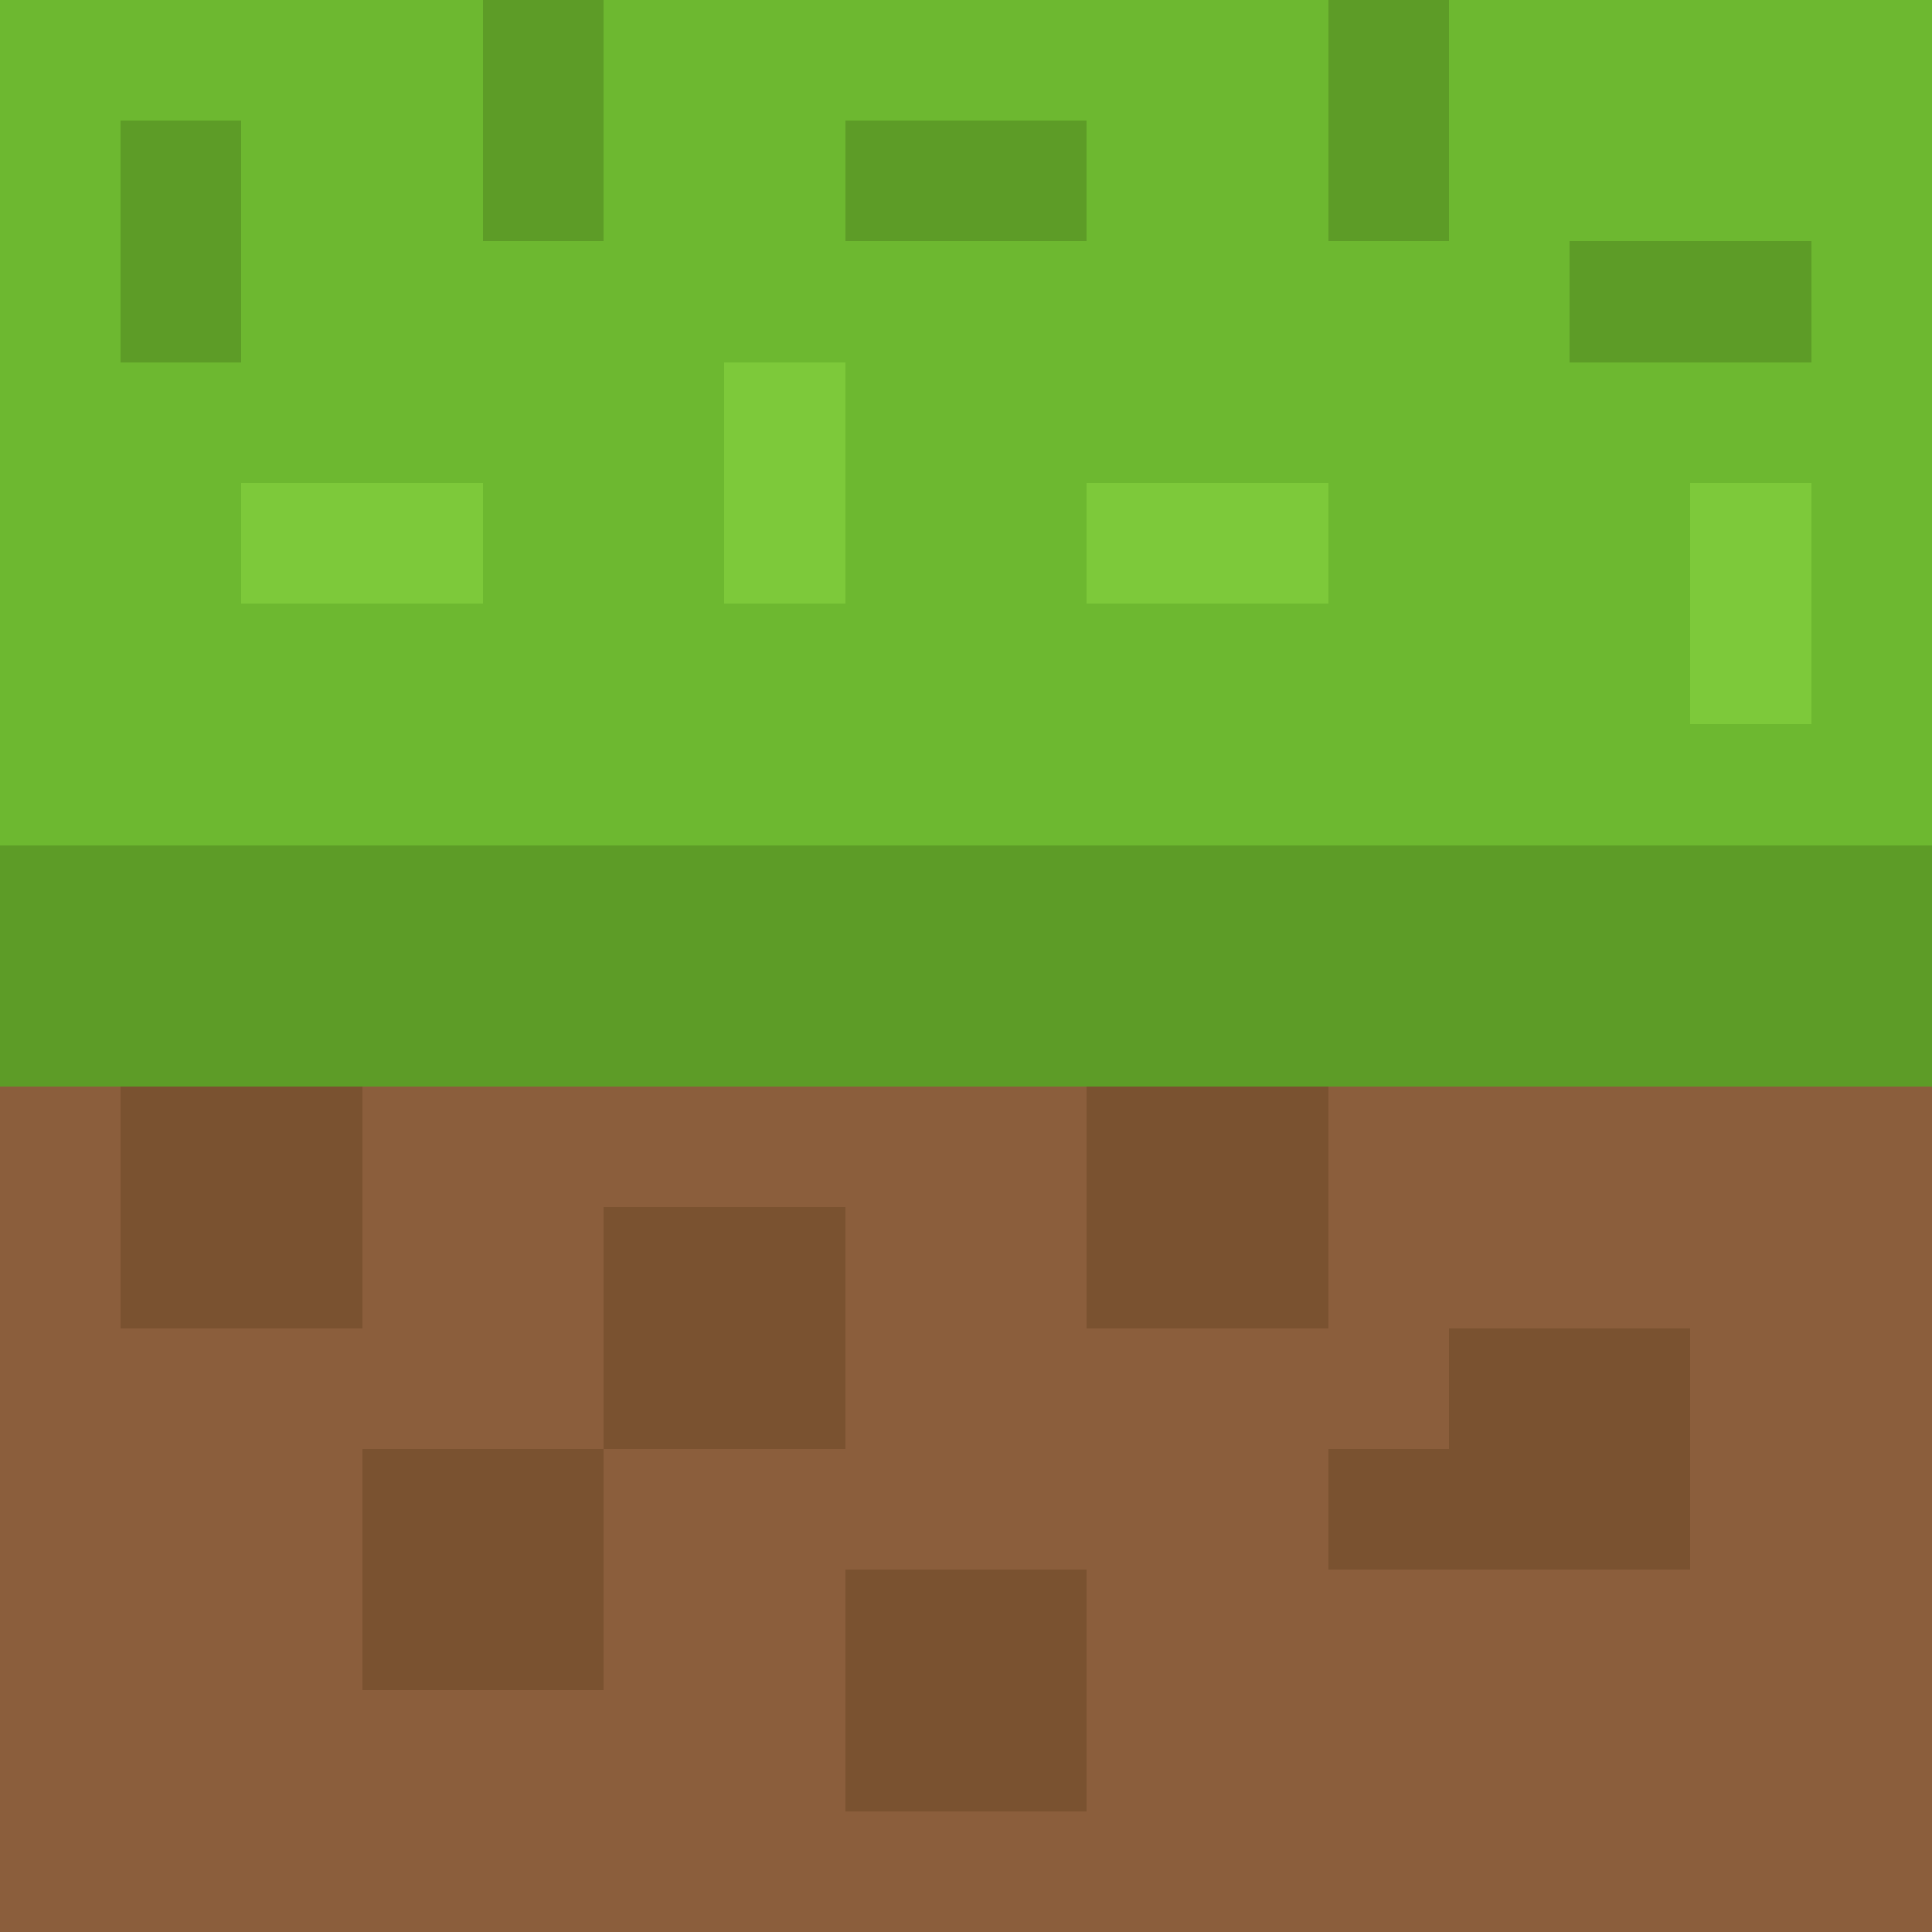
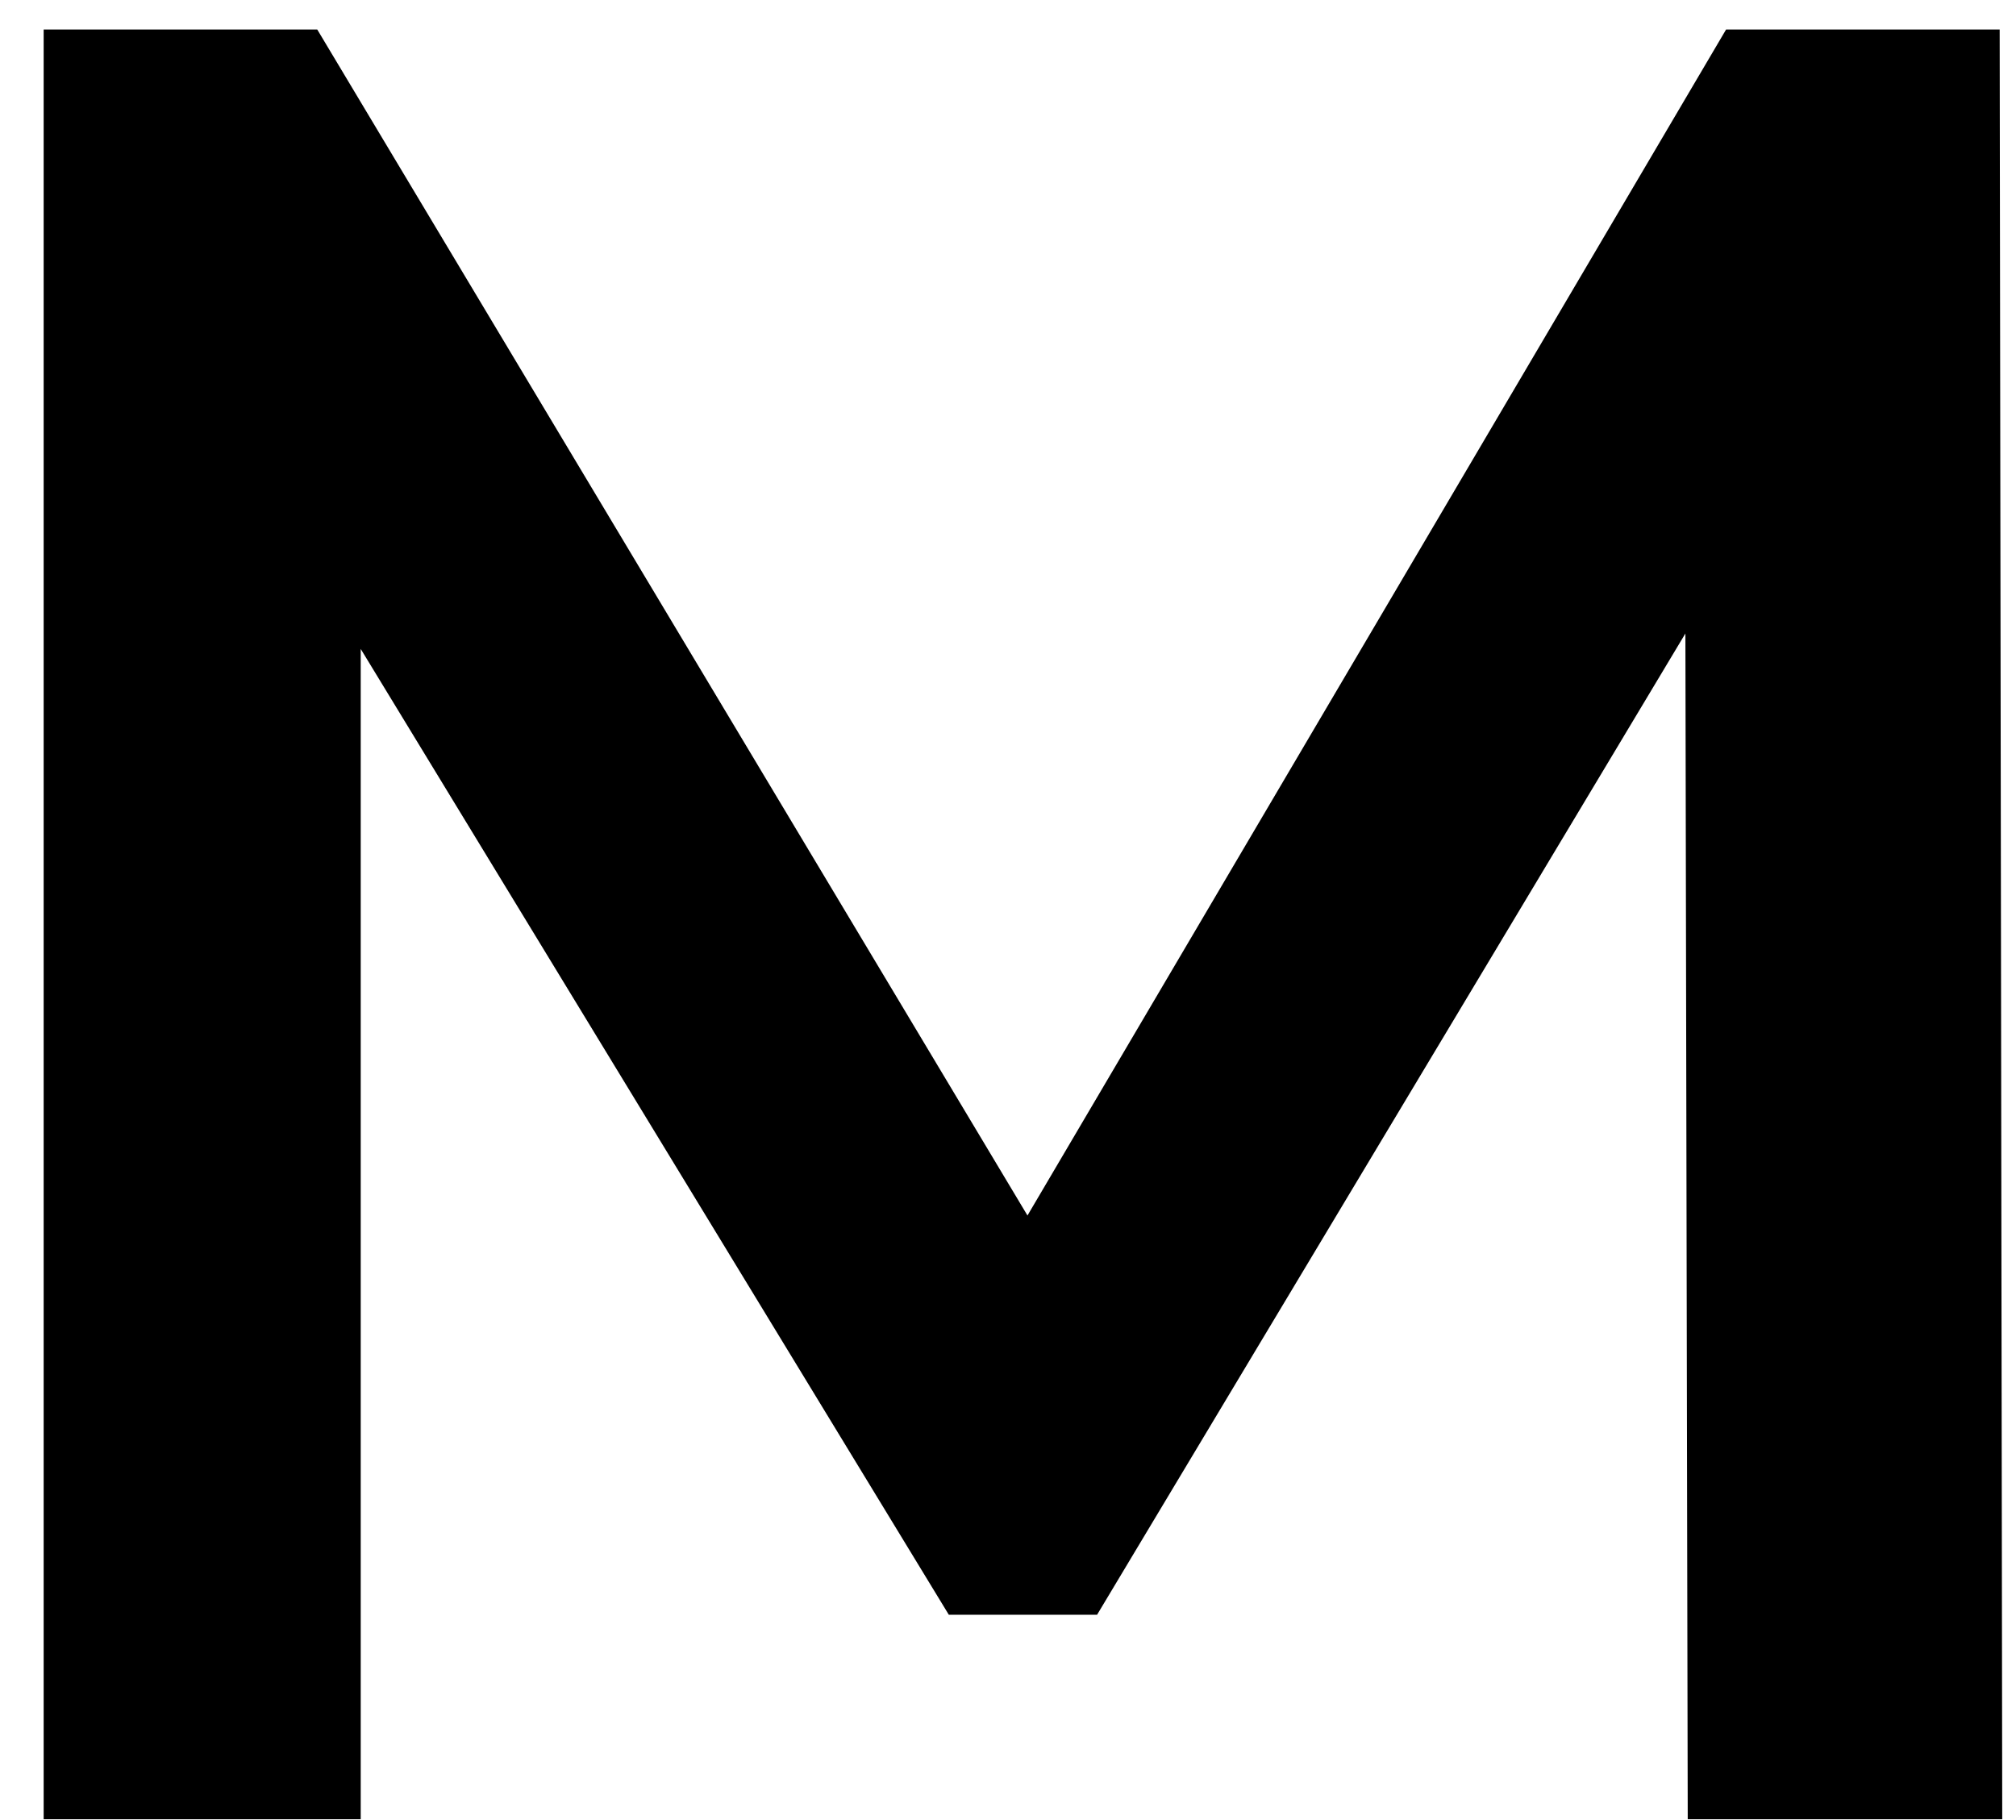
- <svg xmlns="http://www.w3.org/2000/svg" width="64" height="64" viewBox="0 0 16 16" fill="none" shape-rendering="crispEdges">
-   <rect x="0" y="8" width="16" height="8" fill="#8B5E3C" />
-   <rect x="1" y="9" width="2" height="2" fill="#7A5230" />
-   <rect x="5" y="10" width="2" height="2" fill="#7A5230" />
-   <rect x="9" y="9" width="2" height="2" fill="#7A5230" />
-   <rect x="12" y="11" width="2" height="2" fill="#7A5230" />
-   <rect x="3" y="12" width="2" height="2" fill="#7A5230" />
-   <rect x="7" y="13" width="2" height="2" fill="#7A5230" />
-   <rect x="11" y="12" width="3" height="1" fill="#7A5230" />
-   <rect x="0" y="7" width="16" height="2" fill="#5D9C27" />
-   <rect x="0" y="6" width="16" height="1" fill="#6DB830" />
-   <rect x="0" y="0" width="16" height="7" fill="#6DB830" />
-   <rect x="1" y="1" width="1" height="2" fill="#5D9C27" />
-   <rect x="4" y="0" width="1" height="2" fill="#5D9C27" />
-   <rect x="7" y="1" width="2" height="1" fill="#5D9C27" />
-   <rect x="11" y="0" width="1" height="2" fill="#5D9C27" />
-   <rect x="13" y="2" width="2" height="1" fill="#5D9C27" />
-   <rect x="2" y="4" width="2" height="1" fill="#7DC93A" />
-   <rect x="6" y="3" width="1" height="2" fill="#7DC93A" />
-   <rect x="9" y="4" width="2" height="1" fill="#7DC93A" />
-   <rect x="14" y="4" width="1" height="2" fill="#7DC93A" />
+ <svg xmlns="http://www.w3.org/2000/svg" width="41" height="37" viewBox="0 0 41 37" fill="none">
+   <path d="M0.888 37V0.6H6.452L22.364 27.172H19.452L35.104 0.6H40.668L40.72 37H34.324L34.272 10.636H35.624L22.312 32.84H19.296L5.776 10.636H7.336V37H0.888Z" fill="black" />
</svg>
